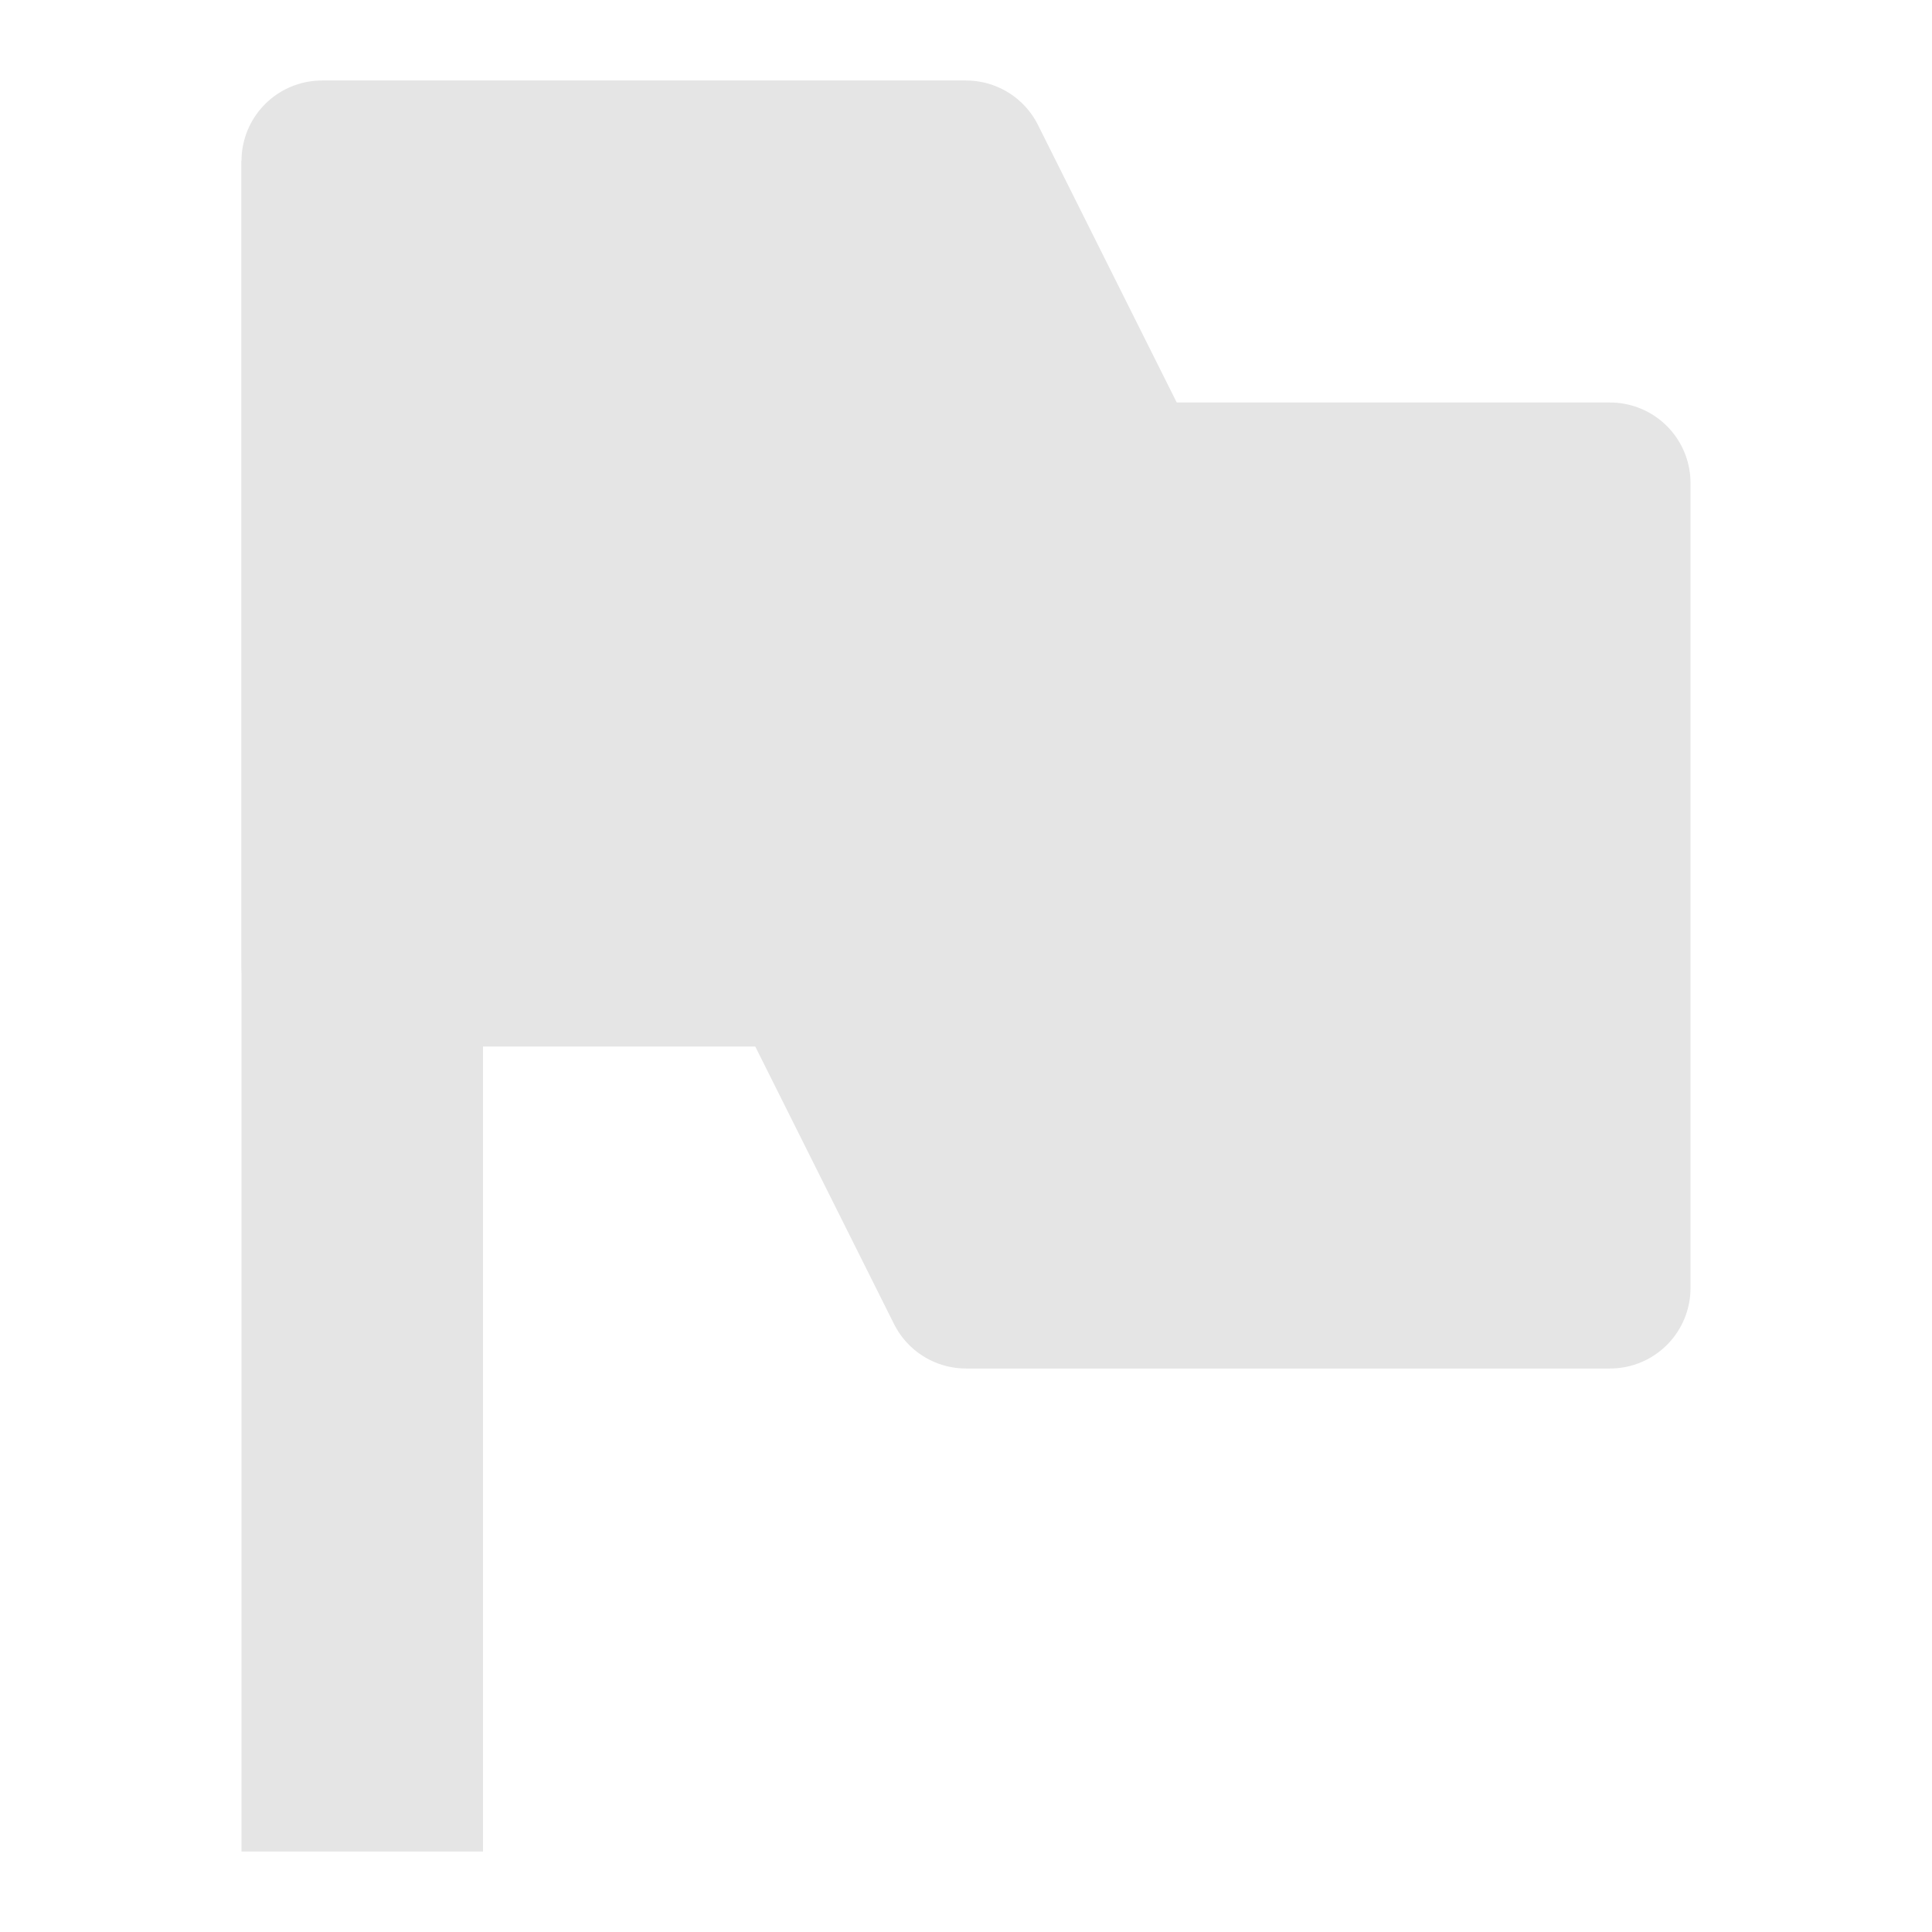
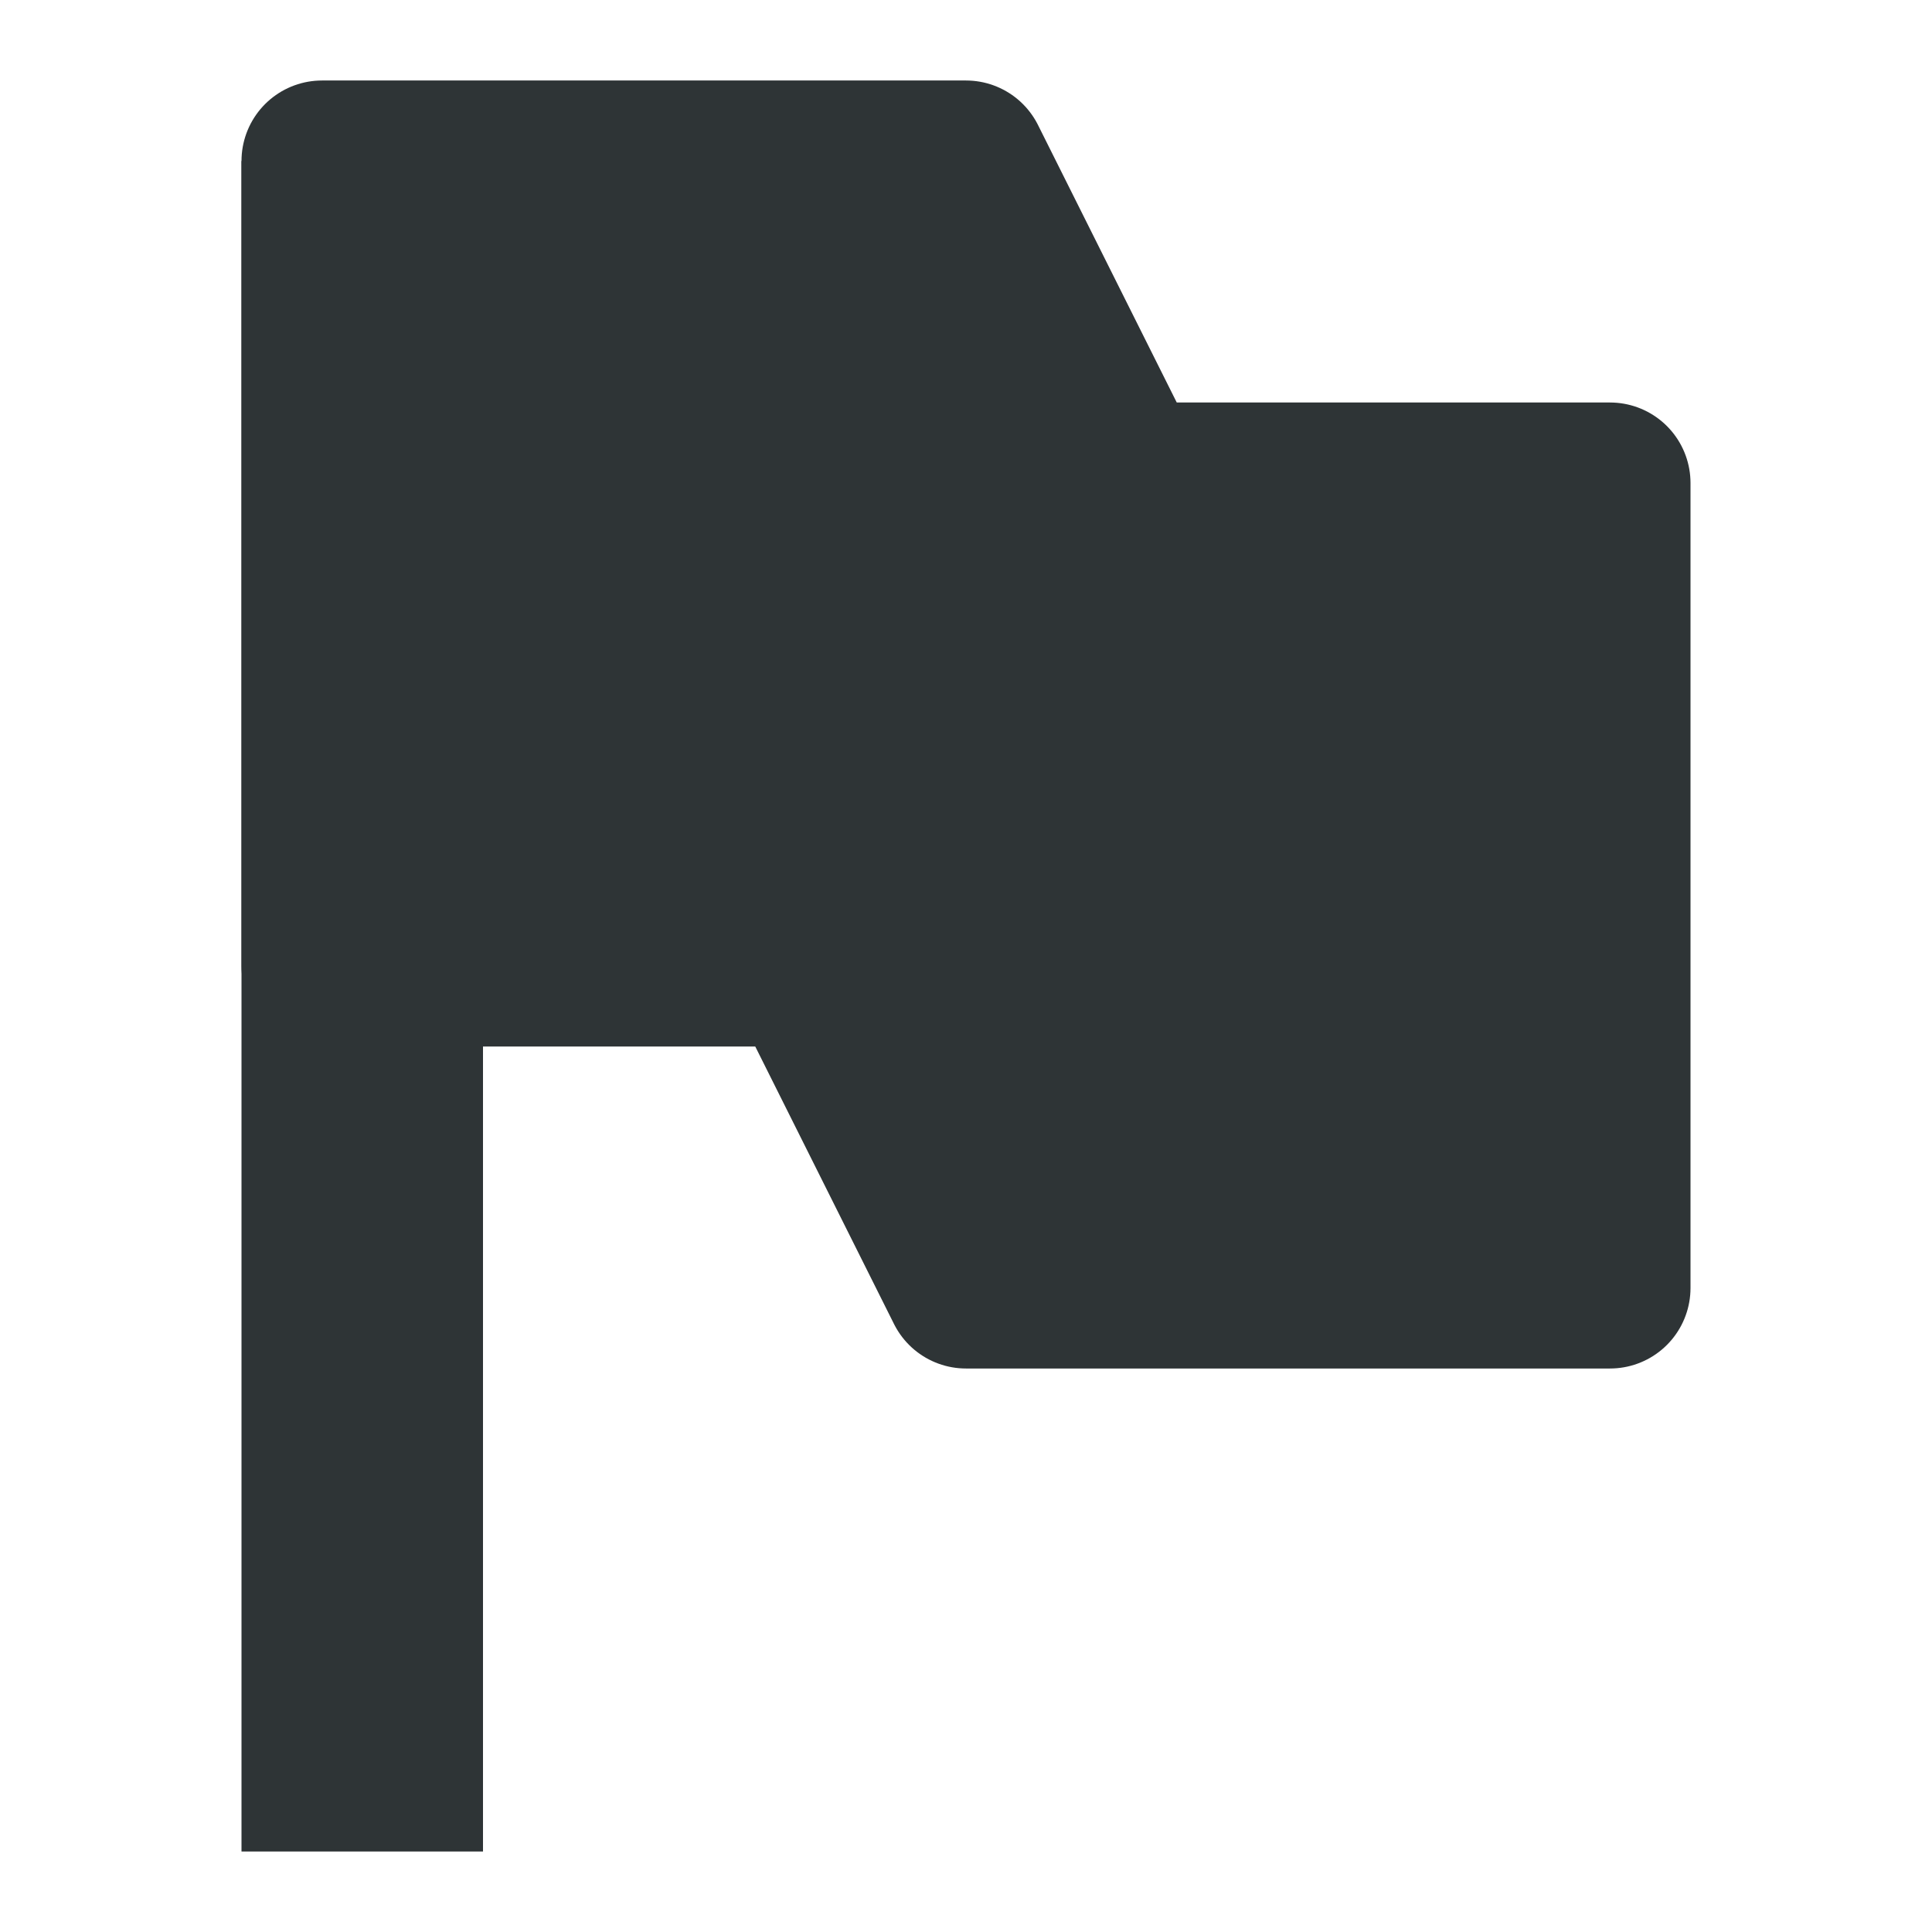
- <svg xmlns="http://www.w3.org/2000/svg" class="keyboard-key" width="24" height="24">
-   <path d="M4.5 2v21" fill="#e5e5e5" fill-rule="evenodd" stroke="#e5e5e5" stroke-width="3" />
-   <path d="M4 12h6l2 4h8V6h-6l-2-4H4z" fill="none" stroke="#e5e5e5" stroke-width="2" stroke-linejoin="round" />
-   <path d="M4 12h6l2 4h8V6h-6l-2-4H4z" fill="#e5e5e5" fill-rule="evenodd" />
+ <svg xmlns="http://www.w3.org/2000/svg" class="keyboard-key" width="24" height="24" version="1.1" id="svg8">
+   <defs id="defs12" />
+   <path d="M4.5 2v21" fill="#e5e5e5" fill-rule="evenodd" stroke="#e5e5e5" stroke-width="3" id="path2" style="fill:#2e3436;fill-opacity:1;stroke:#2e3436;stroke-opacity:1" />
+   <path d="M4 12h6l2 4h8V6h-6l-2-4H4z" fill="none" stroke="#e5e5e5" stroke-width="2" stroke-linejoin="round" id="path4" style="stroke:#2e3436;stroke-opacity:1" />
+   <path d="M4 12h6l2 4h8V6h-6l-2-4H4z" fill="#e5e5e5" fill-rule="evenodd" id="path6" style="fill:#2e3436;fill-opacity:1" />
</svg>
